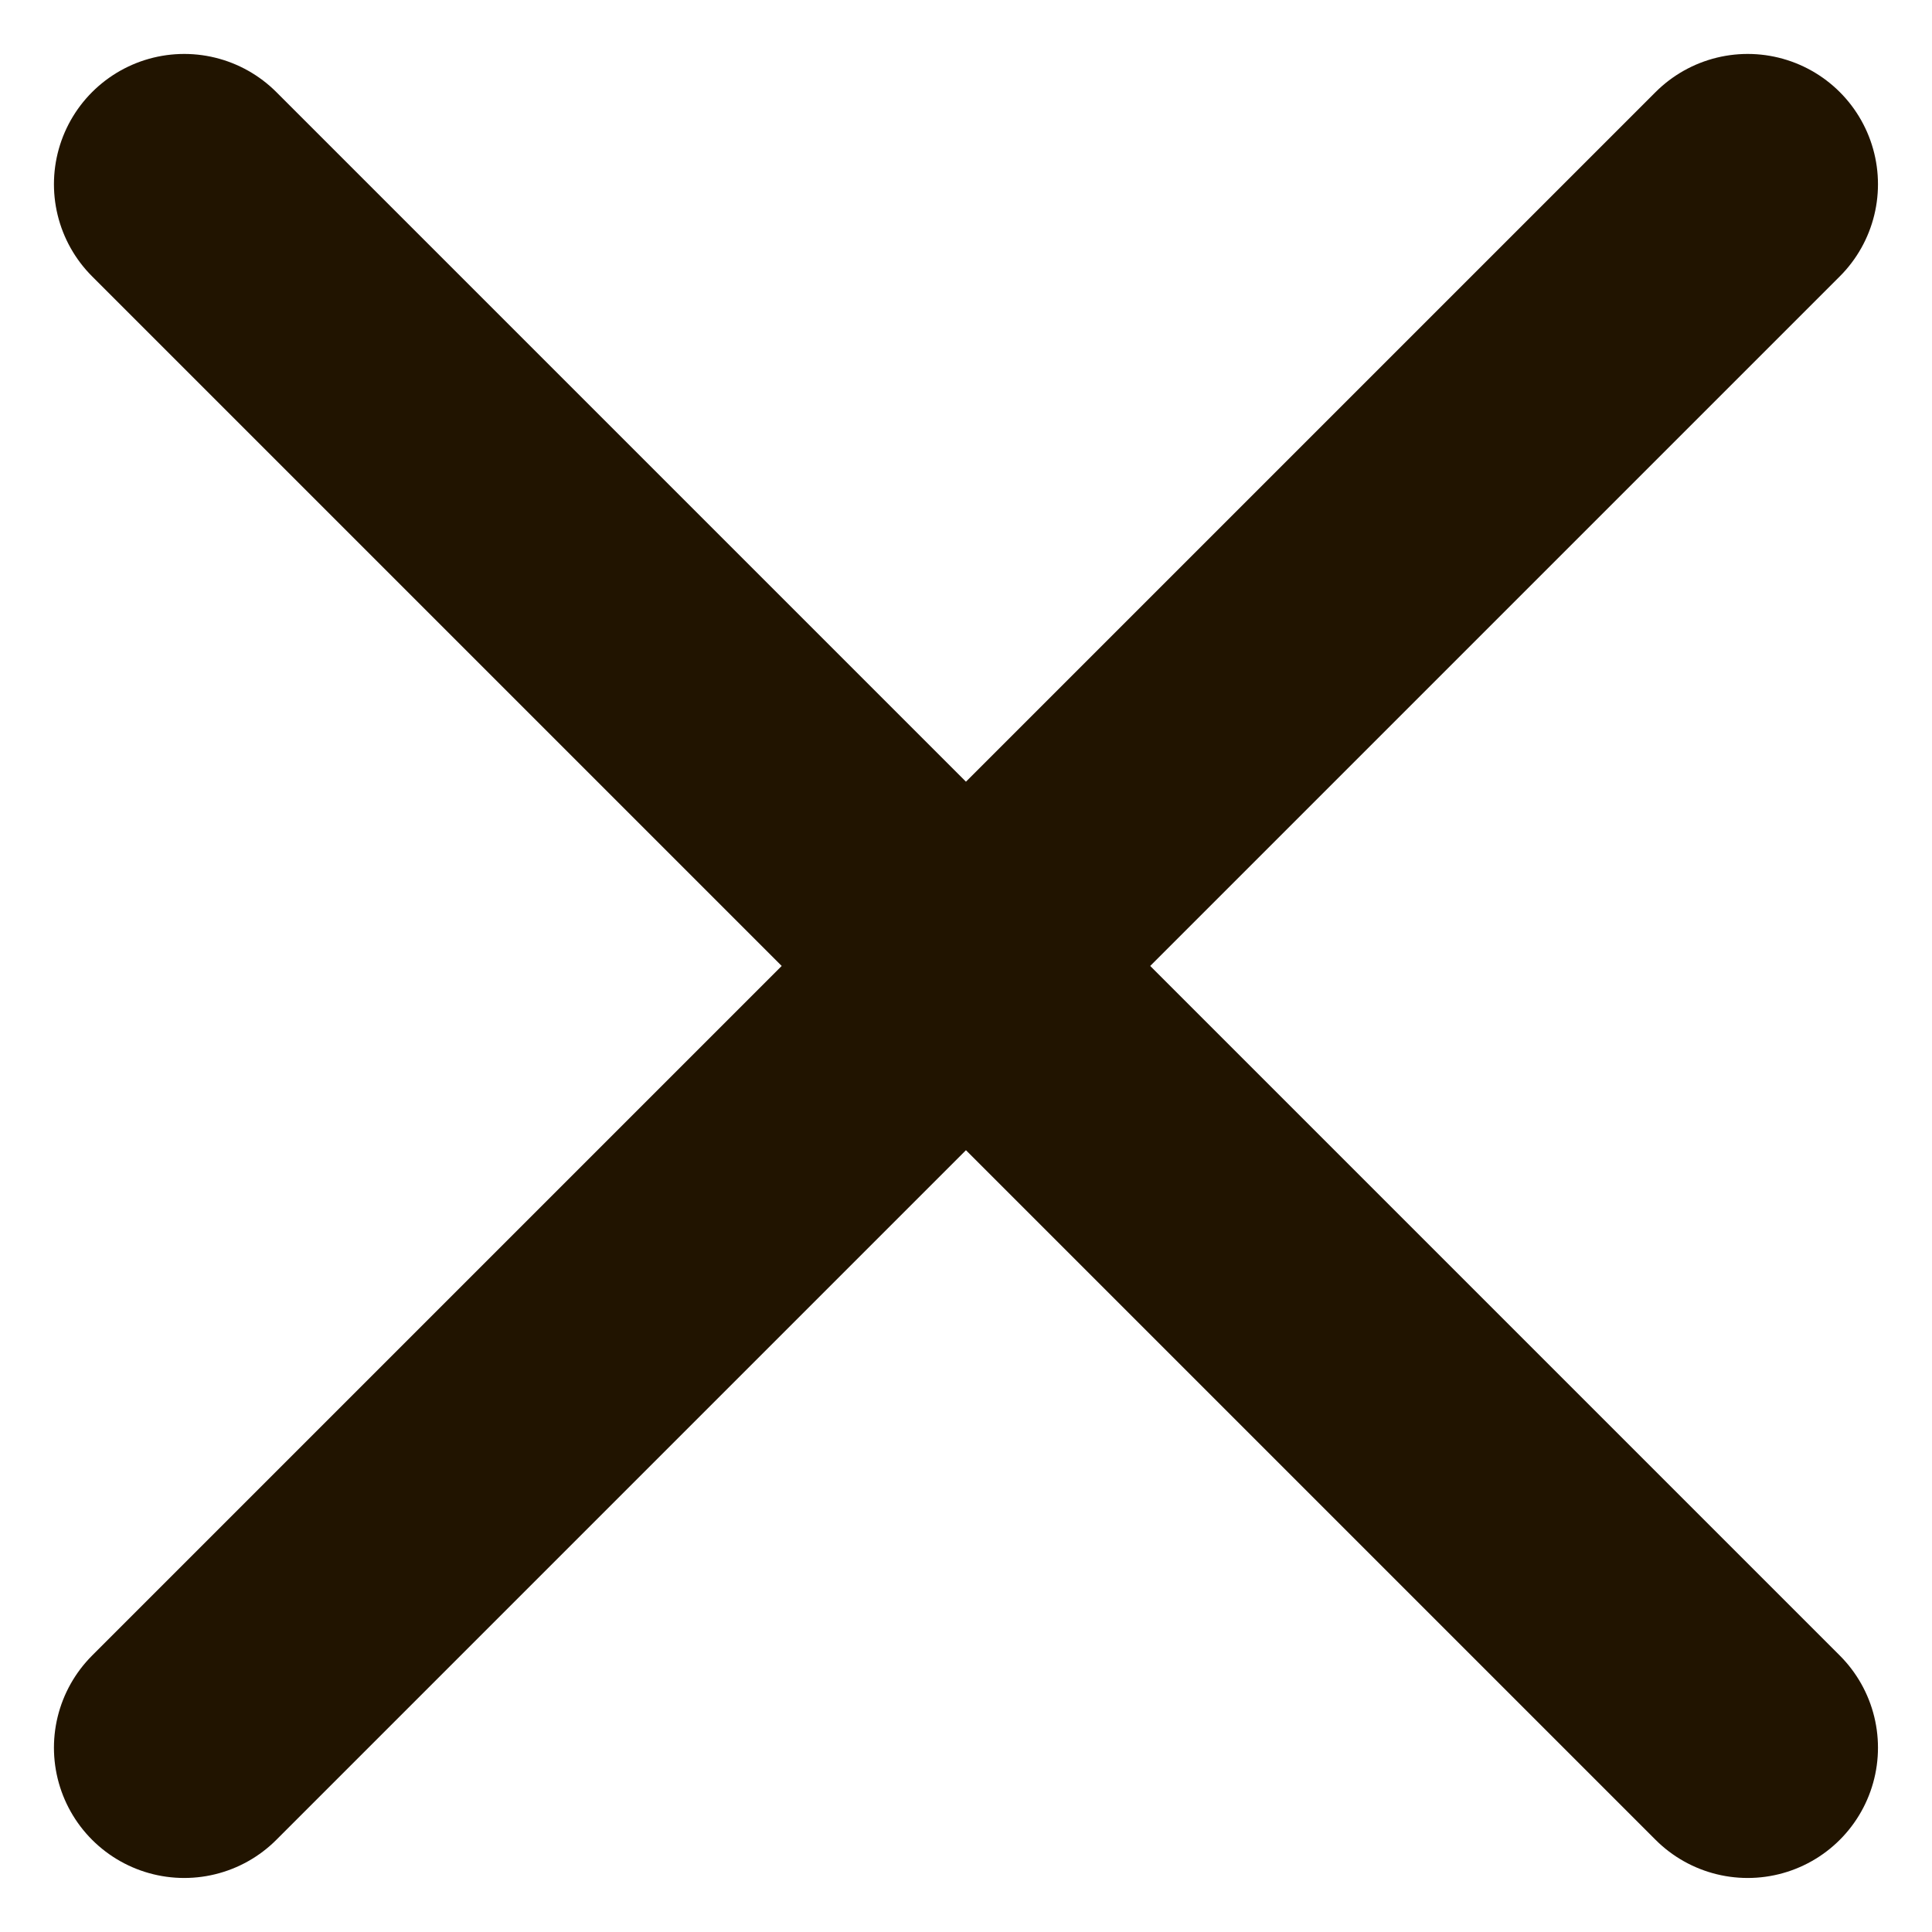
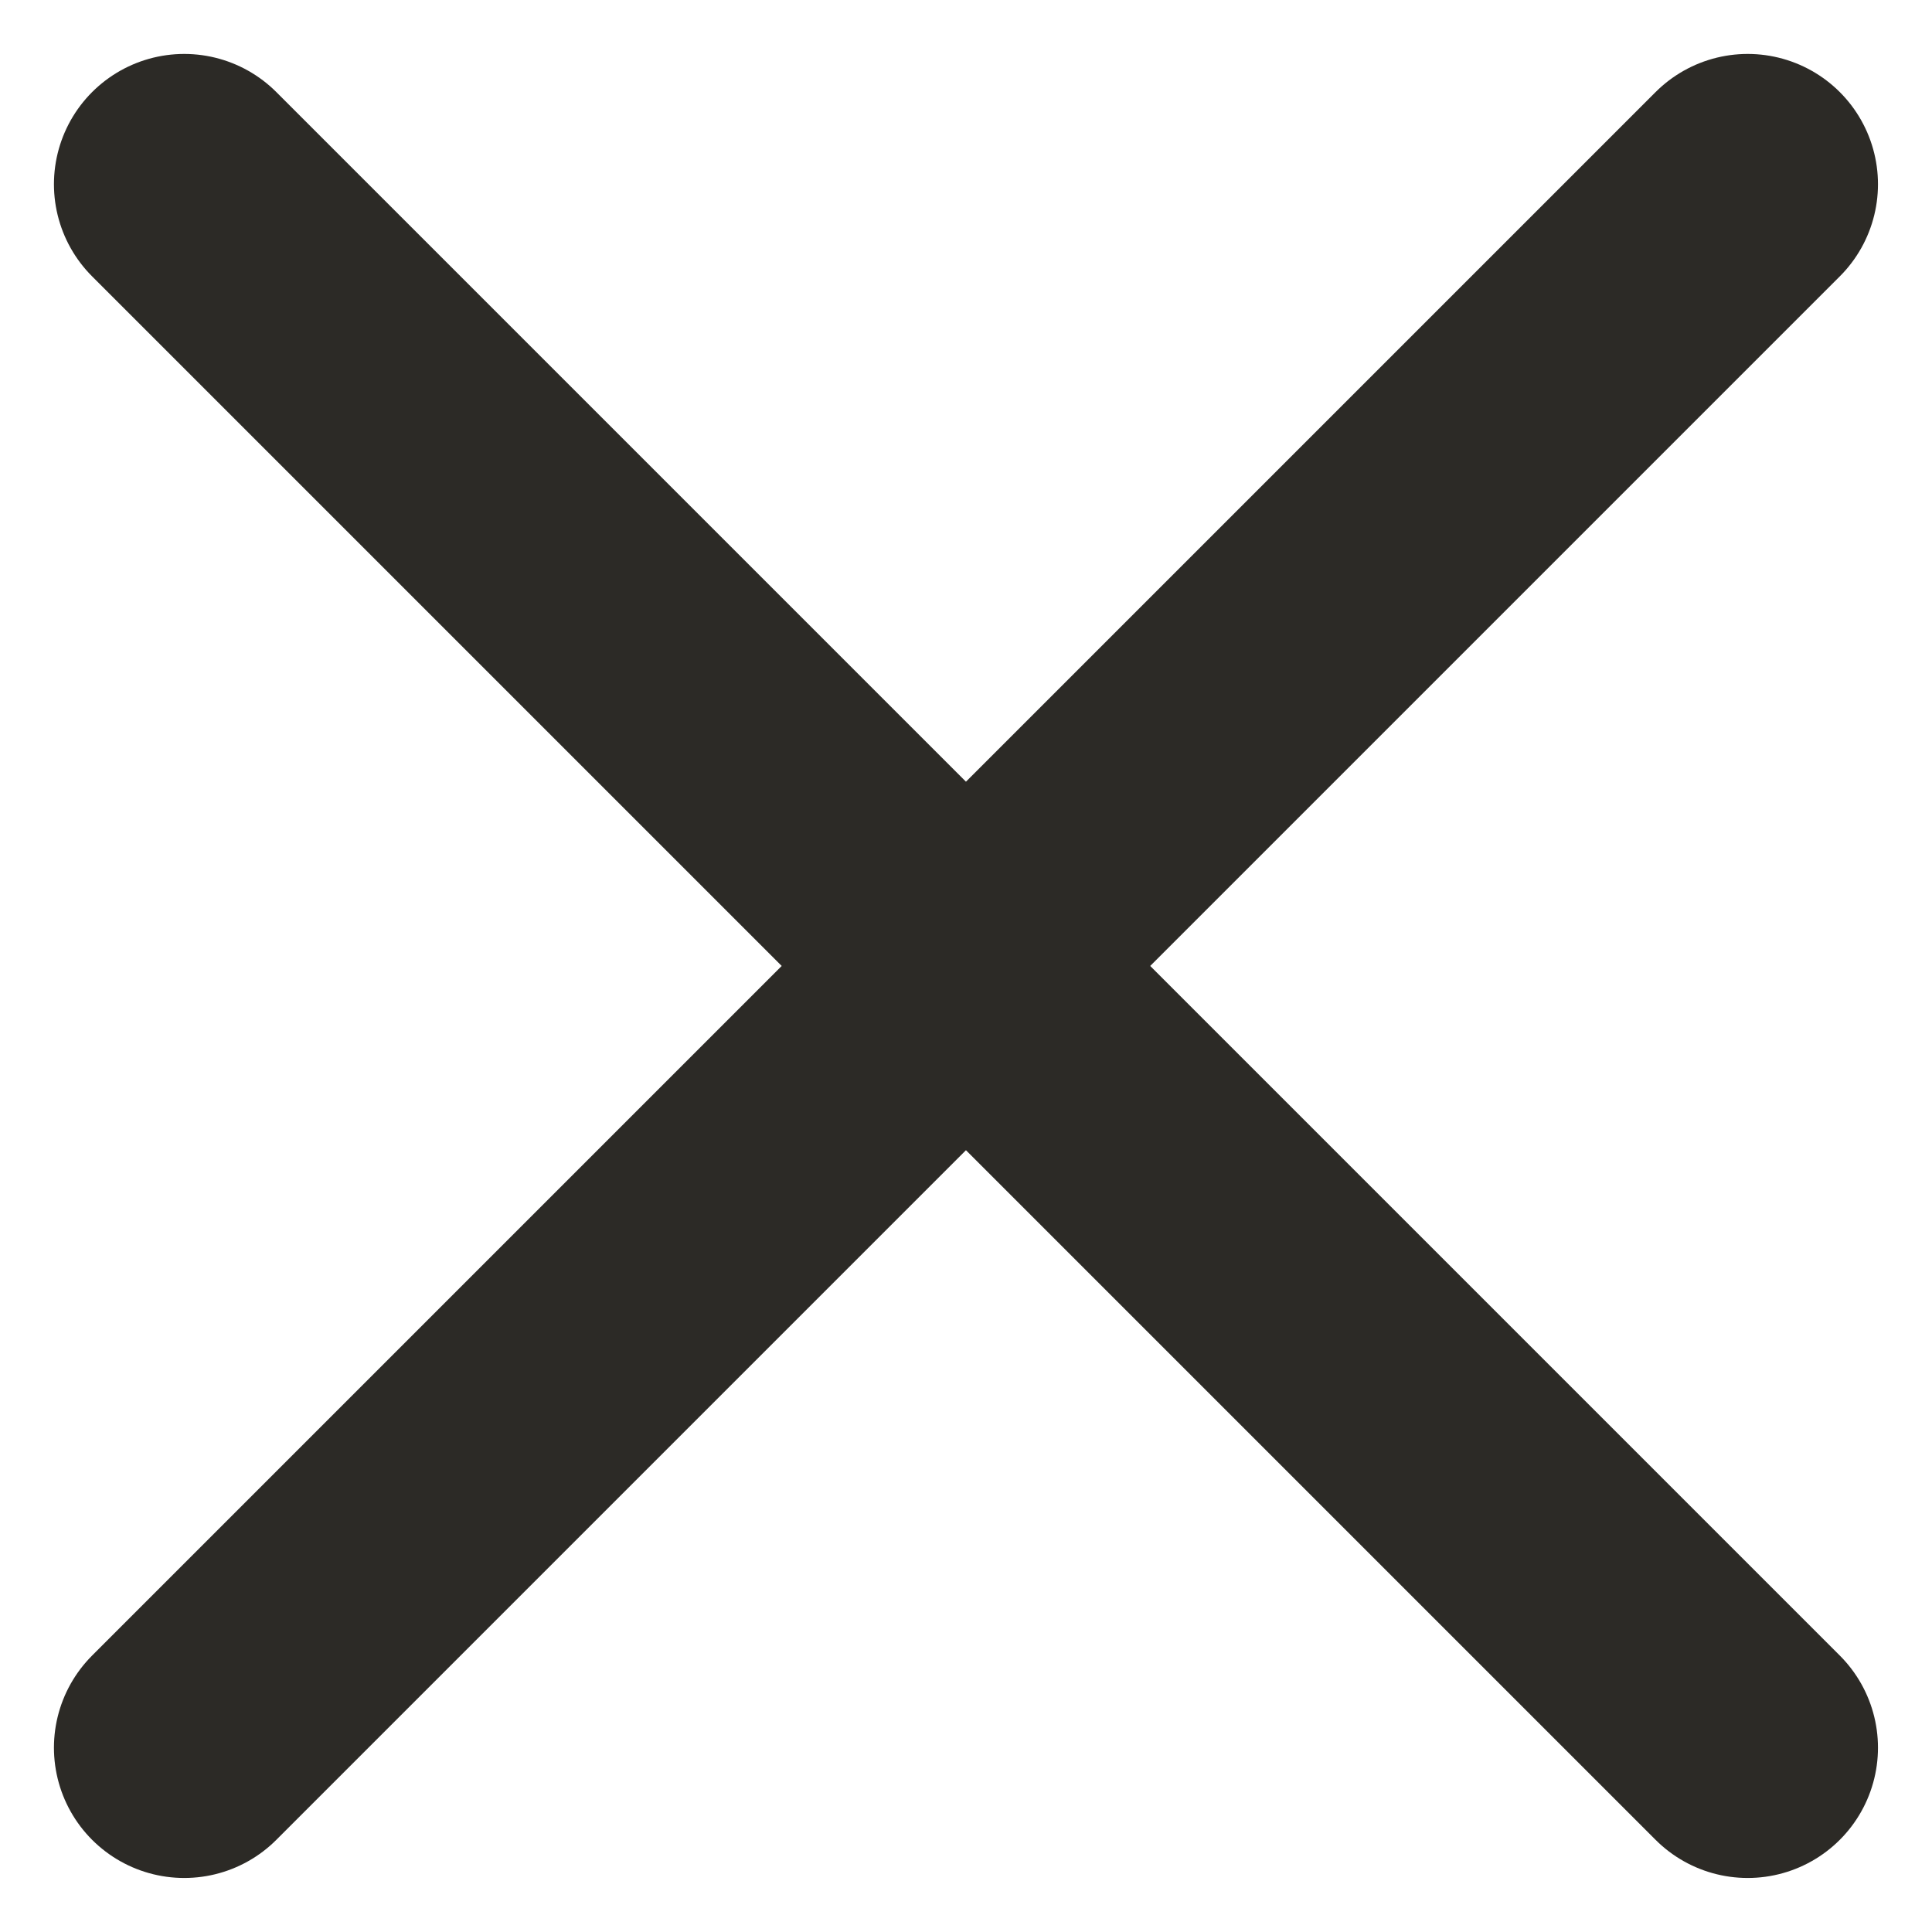
<svg xmlns="http://www.w3.org/2000/svg" width="22.242" height="22.243" viewBox="0 0 22.242 22.243">
-   <path id="Icon_feather-x" data-name="Icon feather-x" d="M27,9,9,27M9,9,27,27" transform="translate(-6.879 -6.879)" fill="none" stroke="#211400" stroke-linecap="round" stroke-linejoin="round" stroke-width="3" />
+   <path d="M27,9,9,27M9,9,27,27" transform="translate(-6.879 -6.879)" fill="none" stroke="#2c2a26" stroke-linecap="round" stroke-linejoin="round" stroke-width="3" />
</svg>
